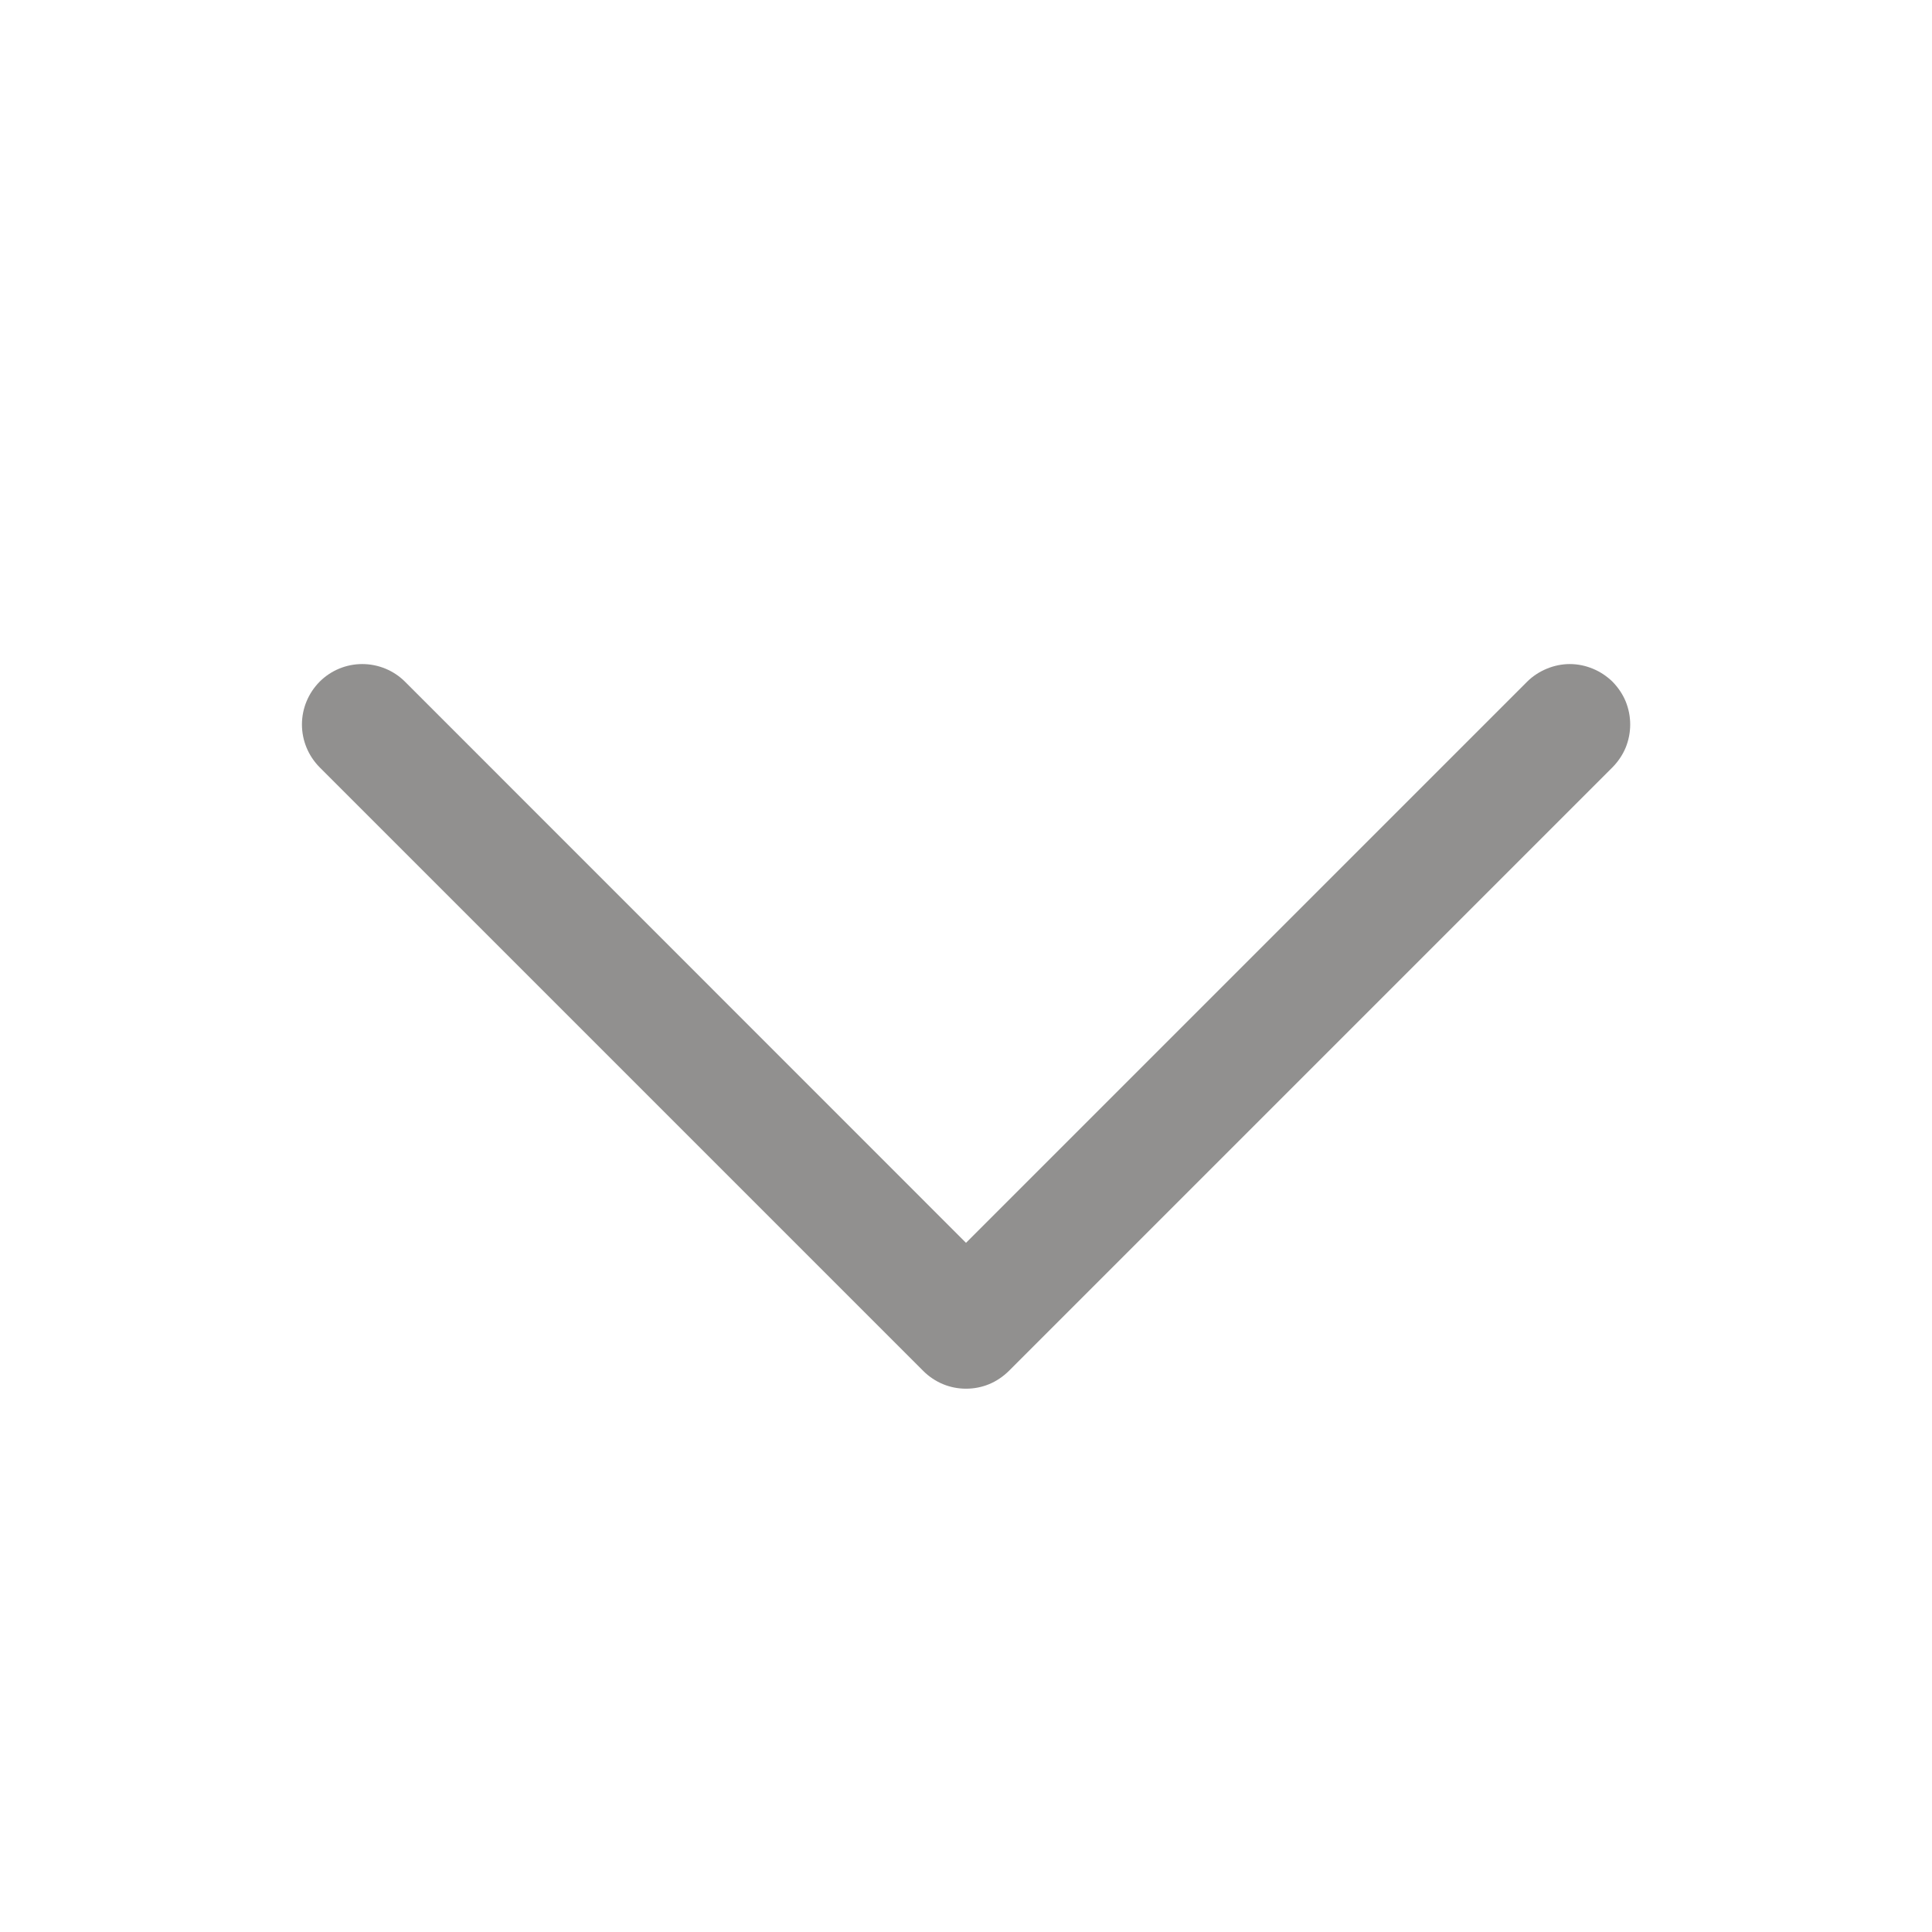
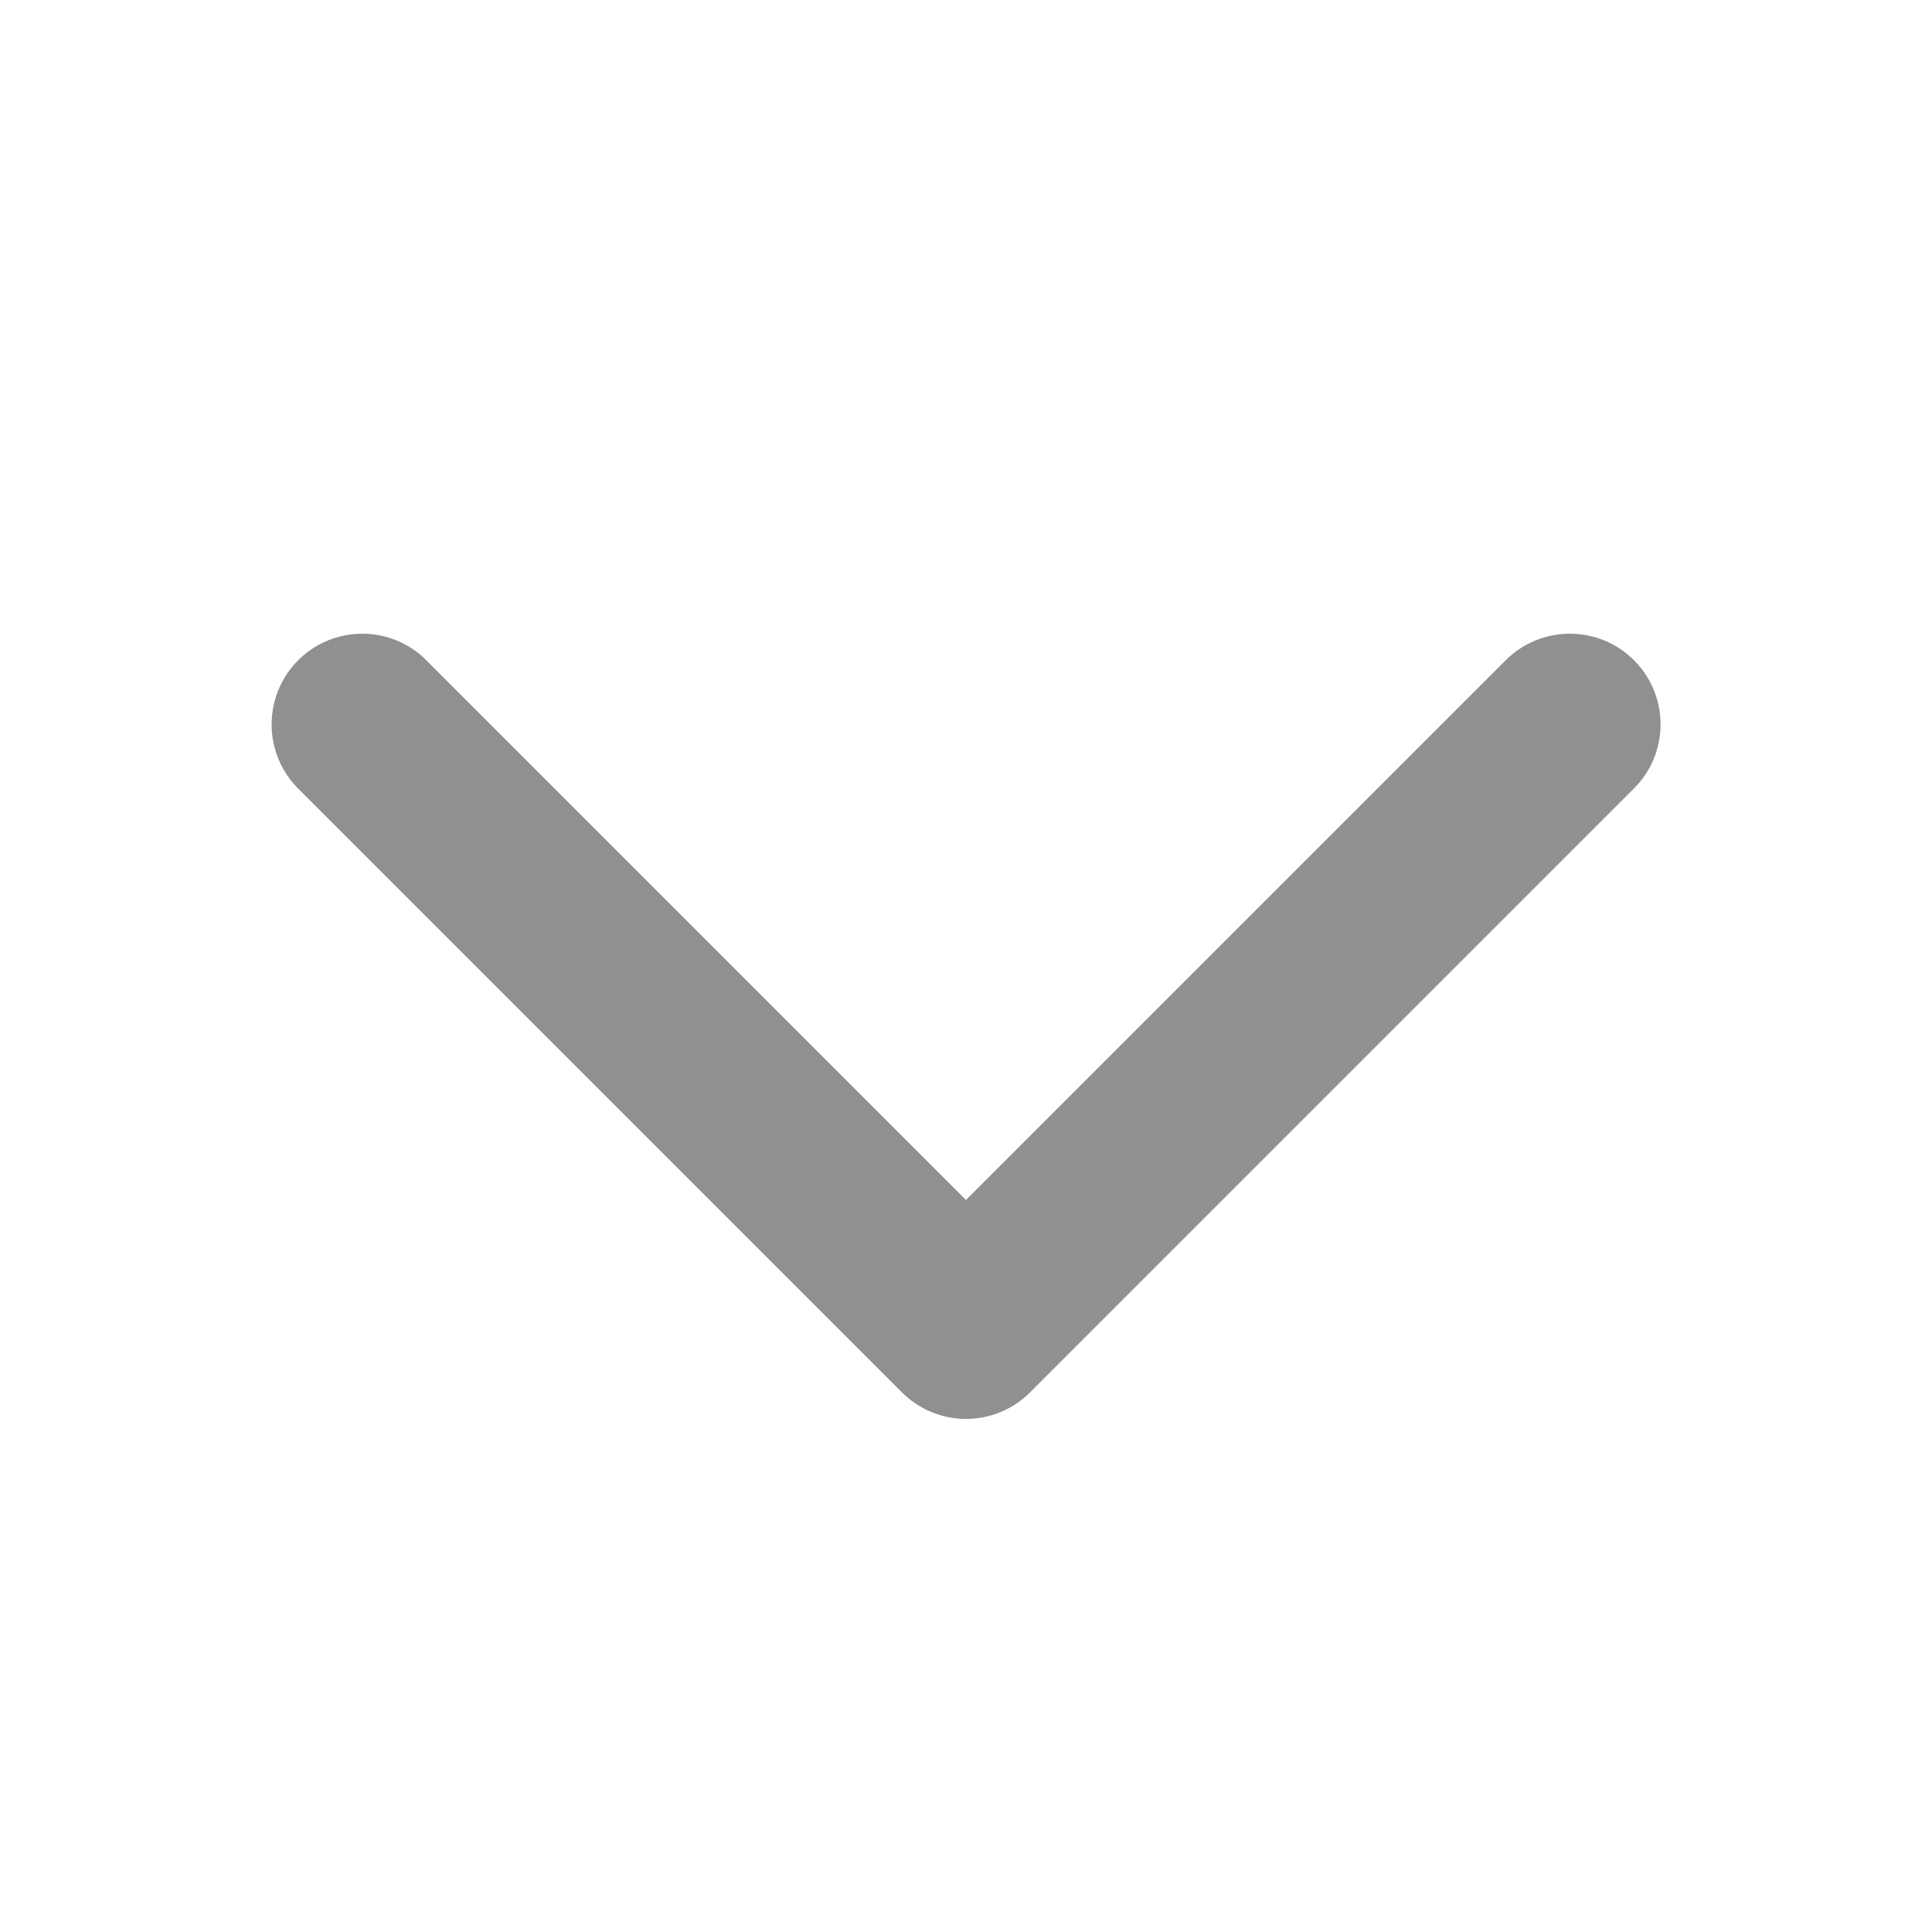
- <svg xmlns="http://www.w3.org/2000/svg" width="14" height="14" viewBox="0 0 14 14" fill="none" class="ff-caret-morph">
+ <svg xmlns="http://www.w3.org/2000/svg" width="12" height="12" viewBox="0 0 12 12" fill="none" class="ff-caret-morph">
  <defs>
    <style>
svg.ff-caret-morph {
  display: block;
  transition: transform 0.3s ease-out;
}

svg.ff-caret-morph path {
  fill: #91908F;
  transition: fill 0.3s ease-out;
}

svg.ff-caret-morph.active {
  transform: rotate(180deg);
}

svg.ff-caret-morph.active path {
  fill: #31302F;
}
</style>
  </defs>
-   <path fill="#91908F" d="M11.685 5.56L7.31 9.935C7.269 9.975 7.221 10.008 7.168 10.03C7.115 10.052 7.058 10.063 7 10.063C6.943 10.063 6.886 10.052 6.833 10.03C6.78 10.008 6.731 9.975 6.691 9.935L2.316 5.56C2.234 5.477 2.188 5.366 2.188 5.25C2.188 5.134 2.234 5.023 2.316 4.94C2.398 4.858 2.509 4.812 2.625 4.812C2.741 4.812 2.853 4.858 2.935 4.94L7 9.006L11.066 4.94C11.106 4.9 11.155 4.868 11.208 4.846C11.261 4.824 11.318 4.812 11.375 4.812C11.433 4.812 11.49 4.824 11.543 4.846C11.596 4.868 11.644 4.9 11.685 4.94C11.725 4.981 11.758 5.029 11.78 5.082C11.802 5.136 11.813 5.193 11.813 5.25C11.813 5.307 11.802 5.364 11.78 5.418C11.758 5.471 11.725 5.519 11.685 5.56Z" />
+   <path fill="#91908F" d="M10.148 4.898L6.398 8.648C6.346 8.7 6.284 8.742 6.216 8.77C6.147 8.799 6.074 8.813 6 8.813C5.926 8.813 5.853 8.799 5.784 8.77C5.716 8.742 5.654 8.7 5.602 8.648L1.852 4.898C1.746 4.792 1.687 4.649 1.687 4.5C1.687 4.35 1.746 4.207 1.852 4.101C1.957 3.995 2.101 3.936 2.25 3.936C2.399 3.936 2.543 3.995 2.648 4.101L6 7.453L9.352 4.101C9.458 3.995 9.601 3.936 9.751 3.936C9.9 3.936 10.044 3.995 10.149 4.101C10.255 4.206 10.314 4.35 10.314 4.499C10.314 4.649 10.255 4.792 10.149 4.897L10.148 4.898Z" />
</svg>
